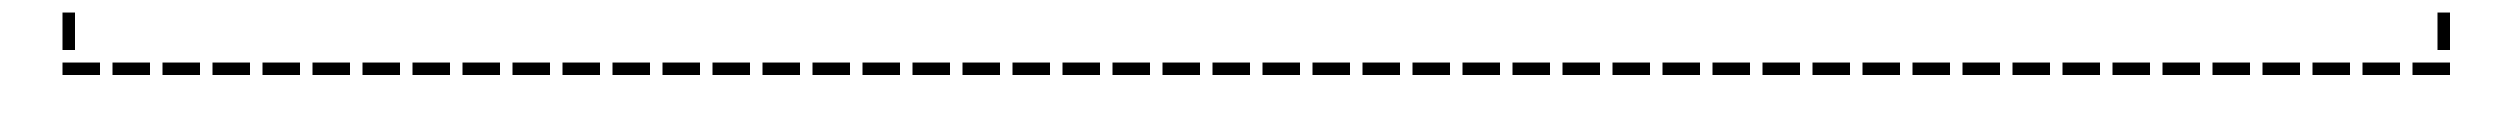
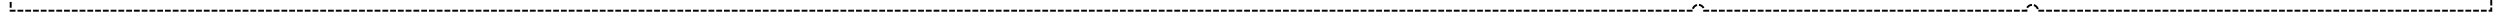
- <svg xmlns="http://www.w3.org/2000/svg" version="1.1" width="200px" height="10px" preserveAspectRatio="xMinYMid meet" viewBox="2605 6552  200 8">
-   <path d="M 2800.5 6544  L 2800.5 6556.5  L 2610.5 6556.5  L 2610.5 6550.5  L 2542.5 6550.5  L 2542.5 6553  A 3 3 0 0 1 2545.5 6556 A 3 3 0 0 1 2542.5 6559 L 2542.5 6565  " stroke-width="1" stroke-dasharray="3,1" stroke="#000000" fill="none" />
-   <path d="M 2536.2 6564  L 2542.5 6570  L 2548.8 6564  L 2536.2 6564  Z " fill-rule="nonzero" fill="#000000" stroke="none" />
+ <svg xmlns="http://www.w3.org/2000/svg" version="1.1" width="1288px" height="10px" preserveAspectRatio="xMinYMid meet" viewBox="3507 6382  1288 8">
+   <path d="M 3512.5 6374  L 3512.5 6386.5  L 4379 6386.5  A 3 3 0 0 1 4382 6383.5 A 3 3 0 0 1 4385 6386.5 L 4551 6386.5  A 3 3 0 0 1 4554 6383.5 A 3 3 0 0 1 4557 6386.5 L 4790.5 6386.5  L 4790.5 6380.5  L 4842.5 6380.5  L 4842.5 6395  " stroke-width="1" stroke-dasharray="3,1" stroke="#000000" fill="none" />
+   <path d="M 4836.2 6394  L 4842.5 6400  L 4848.8 6394  L 4836.2 6394  Z " fill-rule="nonzero" fill="#000000" stroke="none" />
</svg>
